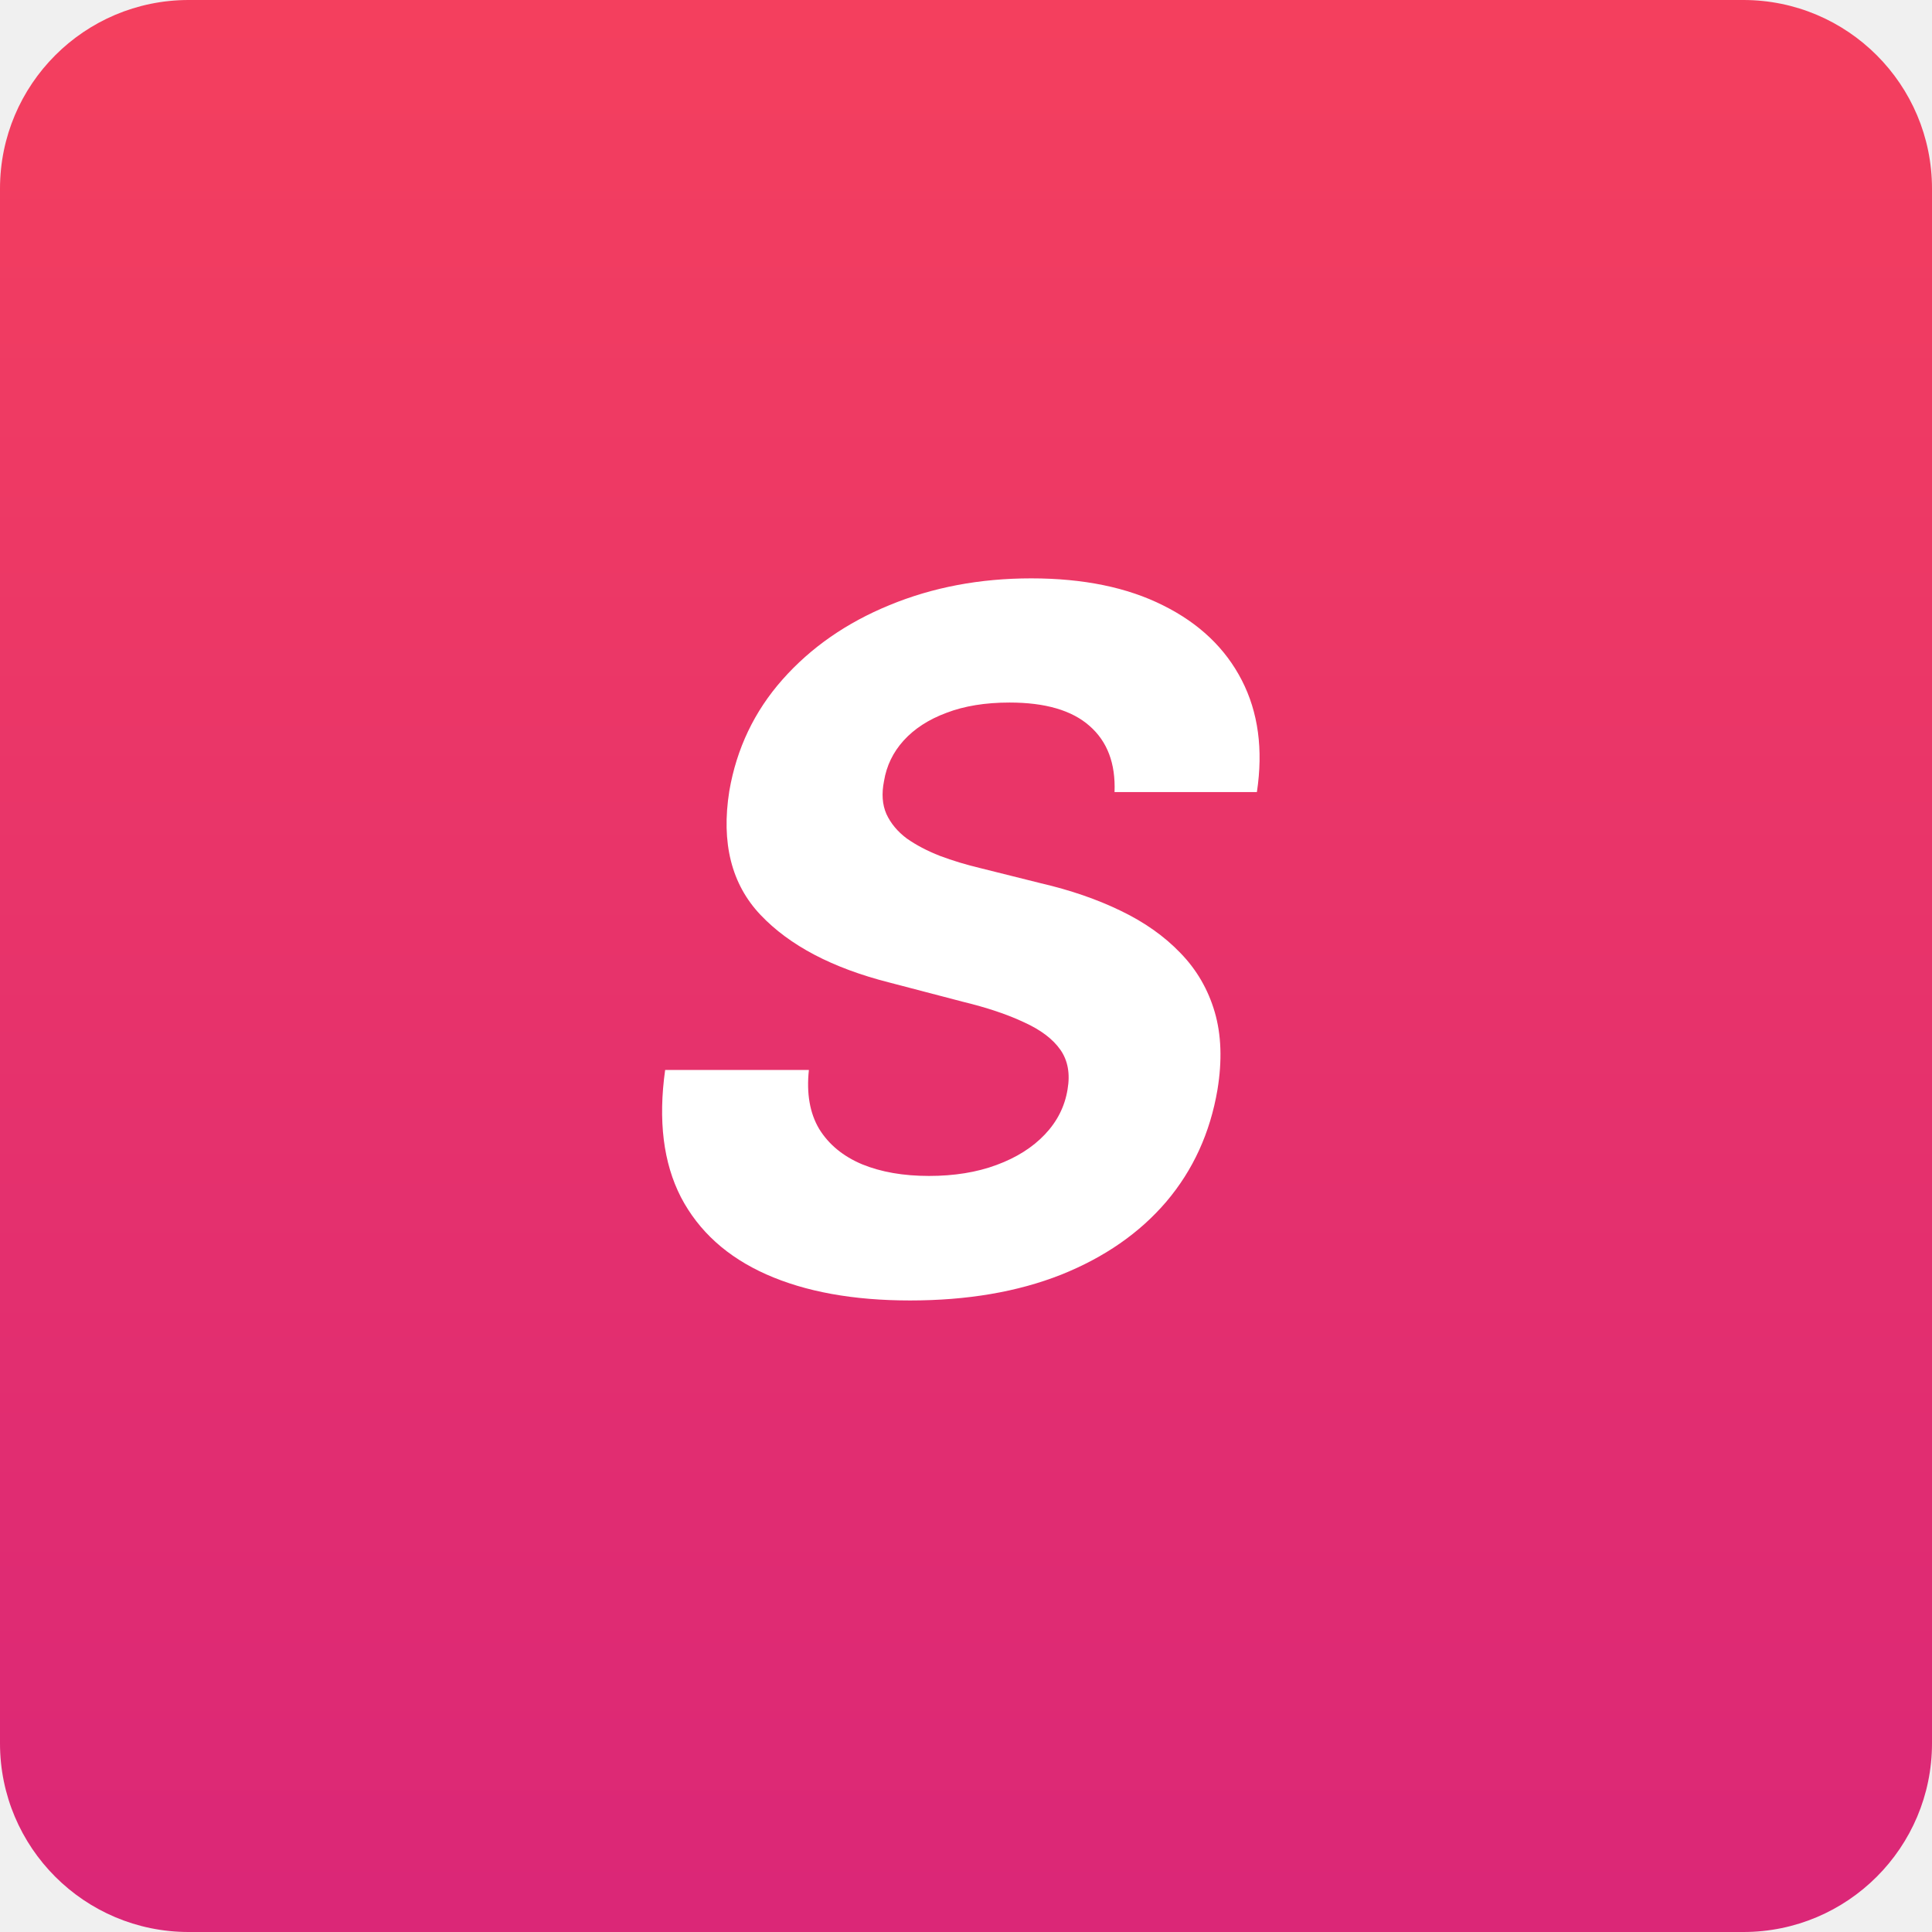
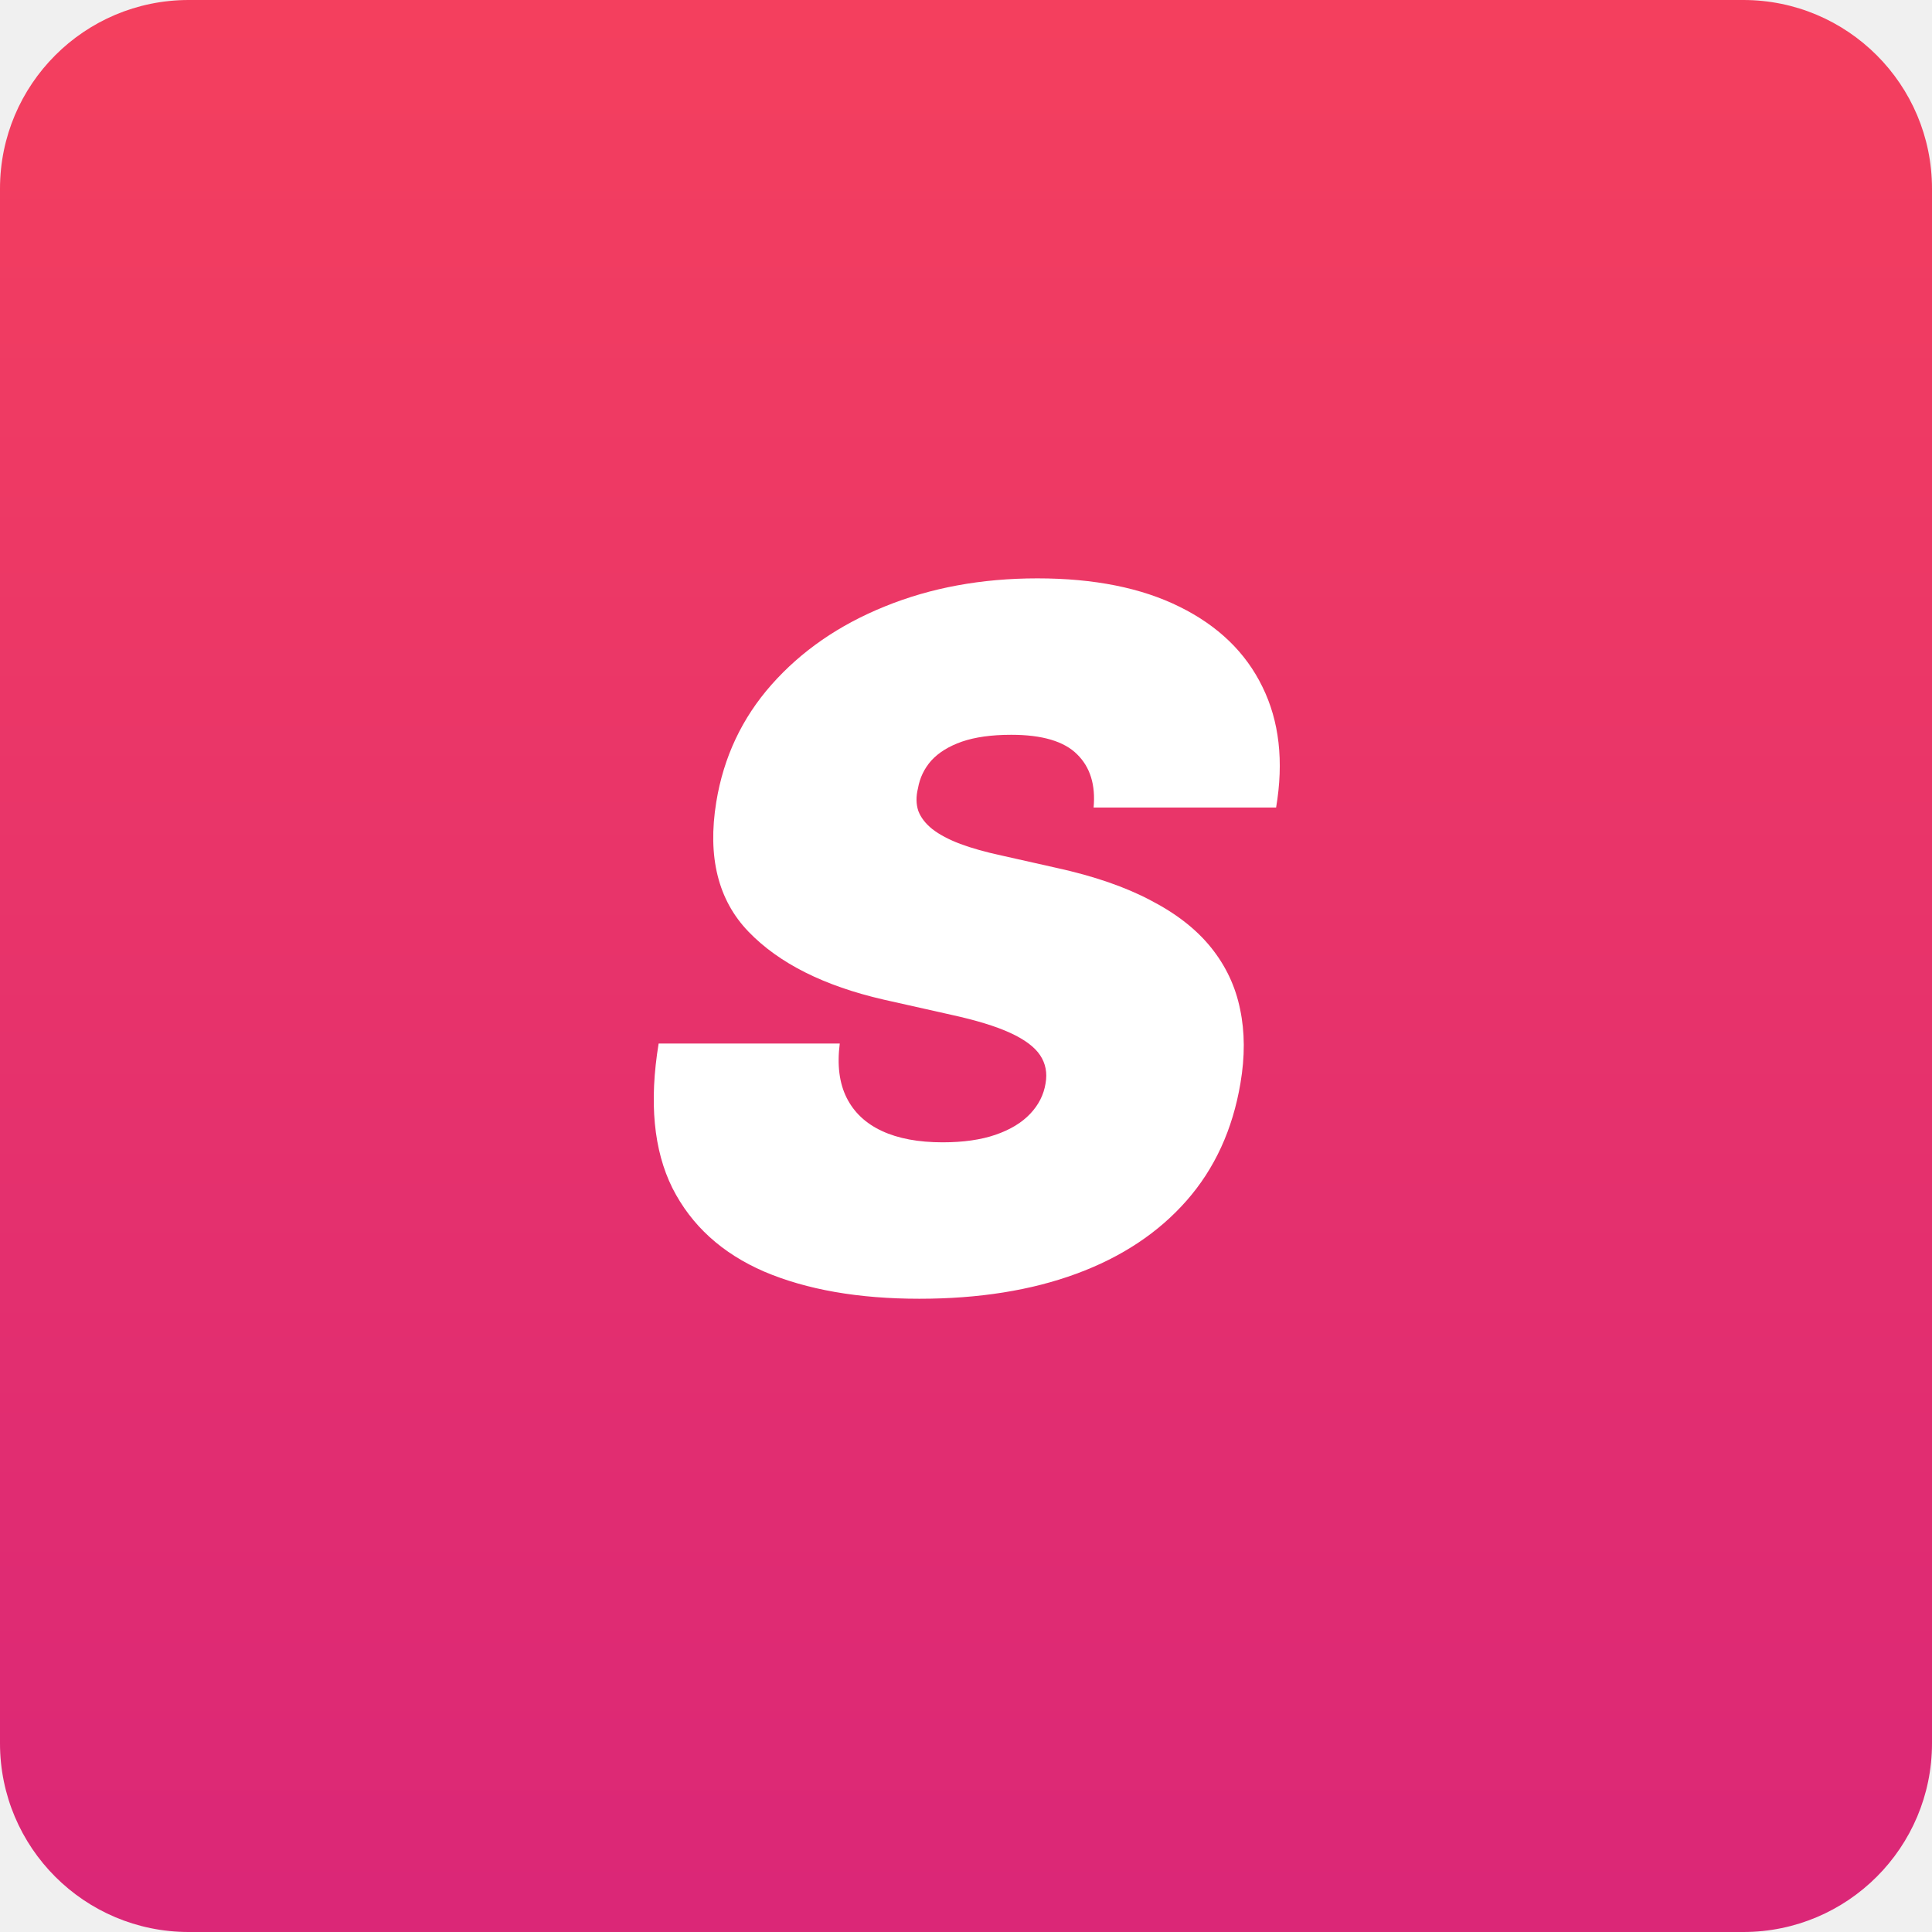
<svg xmlns="http://www.w3.org/2000/svg" width="256" height="256" viewBox="0 0 256 256" fill="none">
  <rect width="256" height="256" rx="25" fill="url(#paint0_linear_1_227)" />
-   <path d="M147.682 104.955C147.833 101.167 146.727 98.242 144.364 96.182C142.03 94.121 138.5 93.091 133.773 93.091C130.561 93.091 127.773 93.546 125.409 94.454C123.045 95.333 121.152 96.561 119.727 98.136C118.333 99.682 117.47 101.47 117.136 103.5C116.803 105.167 116.909 106.621 117.455 107.864C118.03 109.106 118.924 110.182 120.136 111.091C121.379 111.97 122.848 112.742 124.545 113.409C126.242 114.045 128.045 114.591 129.955 115.045L137.955 117.045C141.864 117.955 145.379 119.167 148.5 120.682C151.652 122.197 154.288 124.061 156.409 126.273C158.561 128.485 160.076 131.091 160.955 134.091C161.833 137.091 161.955 140.53 161.318 144.409C160.348 150.106 158.091 155.045 154.545 159.227C151 163.379 146.348 166.606 140.591 168.909C134.833 171.182 128.167 172.318 120.591 172.318C113.076 172.318 106.727 171.167 101.545 168.864C96.364 166.561 92.591 163.152 90.227 158.636C87.894 154.091 87.197 148.47 88.136 141.773H107.182C106.848 144.894 107.303 147.5 108.545 149.591C109.818 151.652 111.712 153.212 114.227 154.273C116.742 155.303 119.697 155.818 123.091 155.818C126.455 155.818 129.439 155.333 132.045 154.364C134.682 153.394 136.818 152.045 138.455 150.318C140.091 148.591 141.091 146.606 141.455 144.364C141.818 142.273 141.5 140.515 140.5 139.091C139.5 137.667 137.894 136.455 135.682 135.455C133.5 134.424 130.788 133.515 127.545 132.727L117.818 130.182C110.303 128.273 104.621 125.288 100.773 121.227C96.924 117.167 95.546 111.697 96.636 104.818C97.606 99.182 99.954 94.258 103.682 90.046C107.439 85.803 112.167 82.515 117.864 80.182C123.591 77.818 129.848 76.636 136.636 76.636C143.545 76.636 149.379 77.833 154.136 80.227C158.894 82.591 162.364 85.894 164.545 90.136C166.727 94.379 167.394 99.318 166.545 104.955H147.682Z" fill="white" />
+   <path d="M144.909 107C145.182 104 144.455 101.652 142.727 99.954C141 98.227 138.091 97.364 134 97.364C131.394 97.364 129.212 97.667 127.455 98.273C125.727 98.879 124.379 99.712 123.409 100.773C122.47 101.833 121.879 103.061 121.636 104.455C121.364 105.545 121.379 106.545 121.682 107.455C122.015 108.333 122.636 109.136 123.545 109.864C124.485 110.591 125.712 111.242 127.227 111.818C128.773 112.394 130.606 112.909 132.727 113.364L140 115C144.97 116.091 149.136 117.53 152.5 119.318C155.894 121.076 158.561 123.167 160.5 125.591C162.439 128.015 163.712 130.727 164.318 133.727C164.955 136.727 164.97 140 164.364 143.545C163.333 149.667 160.955 154.848 157.227 159.091C153.5 163.333 148.636 166.561 142.636 168.773C136.636 170.985 129.697 172.091 121.818 172.091C113.758 172.091 106.909 170.894 101.273 168.5C95.667 166.076 91.606 162.379 89.091 157.409C86.606 152.409 86 146.03 87.273 138.273H111.273C110.909 141.121 111.212 143.515 112.182 145.455C113.152 147.394 114.712 148.864 116.864 149.864C119.015 150.864 121.697 151.364 124.909 151.364C127.636 151.364 129.97 151.03 131.909 150.364C133.848 149.697 135.379 148.773 136.5 147.591C137.621 146.409 138.303 145.061 138.545 143.545C138.788 142.152 138.545 140.909 137.818 139.818C137.091 138.727 135.773 137.742 133.864 136.864C131.955 135.985 129.333 135.182 126 134.455L117.091 132.455C109.182 130.636 103.212 127.636 99.182 123.455C95.151 119.273 93.727 113.545 94.909 106.273C95.879 100.333 98.318 95.151 102.227 90.727C106.167 86.273 111.167 82.818 117.227 80.364C123.318 77.879 130.061 76.636 137.455 76.636C144.97 76.636 151.258 77.894 156.318 80.409C161.409 82.924 165.061 86.454 167.273 91C169.515 95.546 170.121 100.879 169.091 107H144.909Z" fill="white" />
  <defs>
    <linearGradient id="paint0_linear_1_227" x1="128" y1="0" x2="128" y2="262" gradientUnits="userSpaceOnUse">
      <stop stop-color="#F43F5E" />
      <stop offset="0.966" stop-color="#DB2777" />
    </linearGradient>
  </defs>
</svg>
